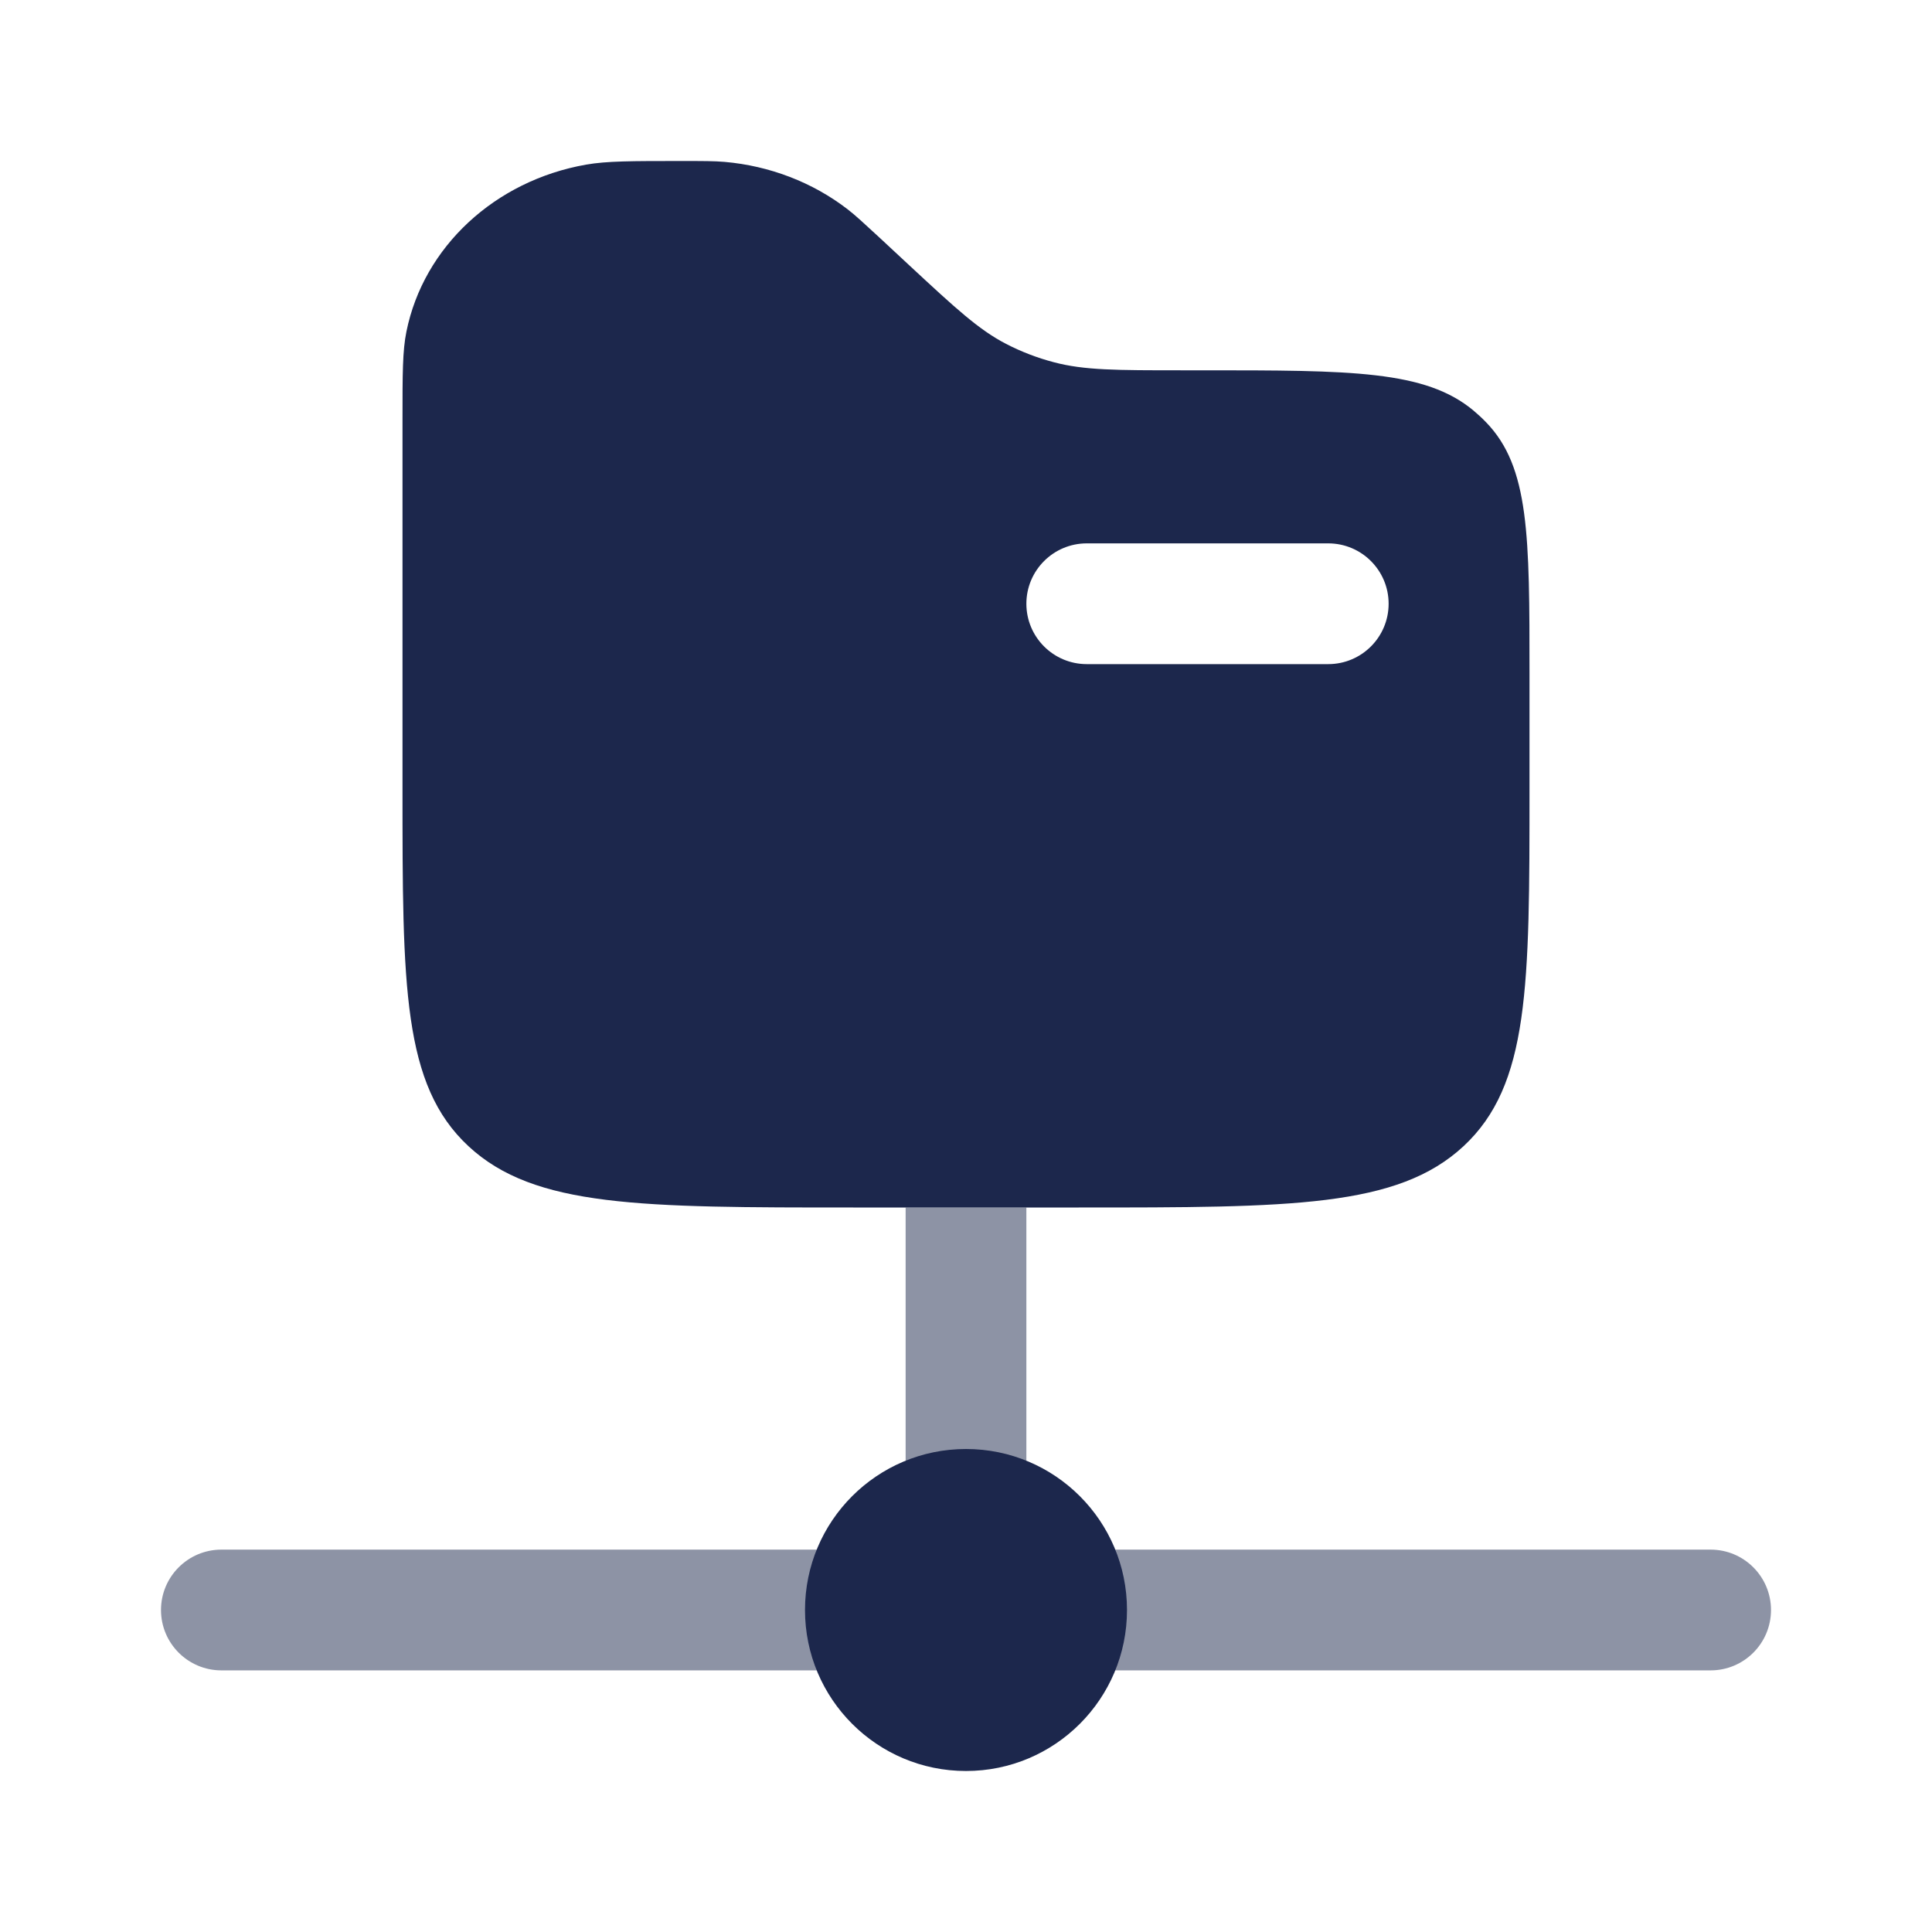
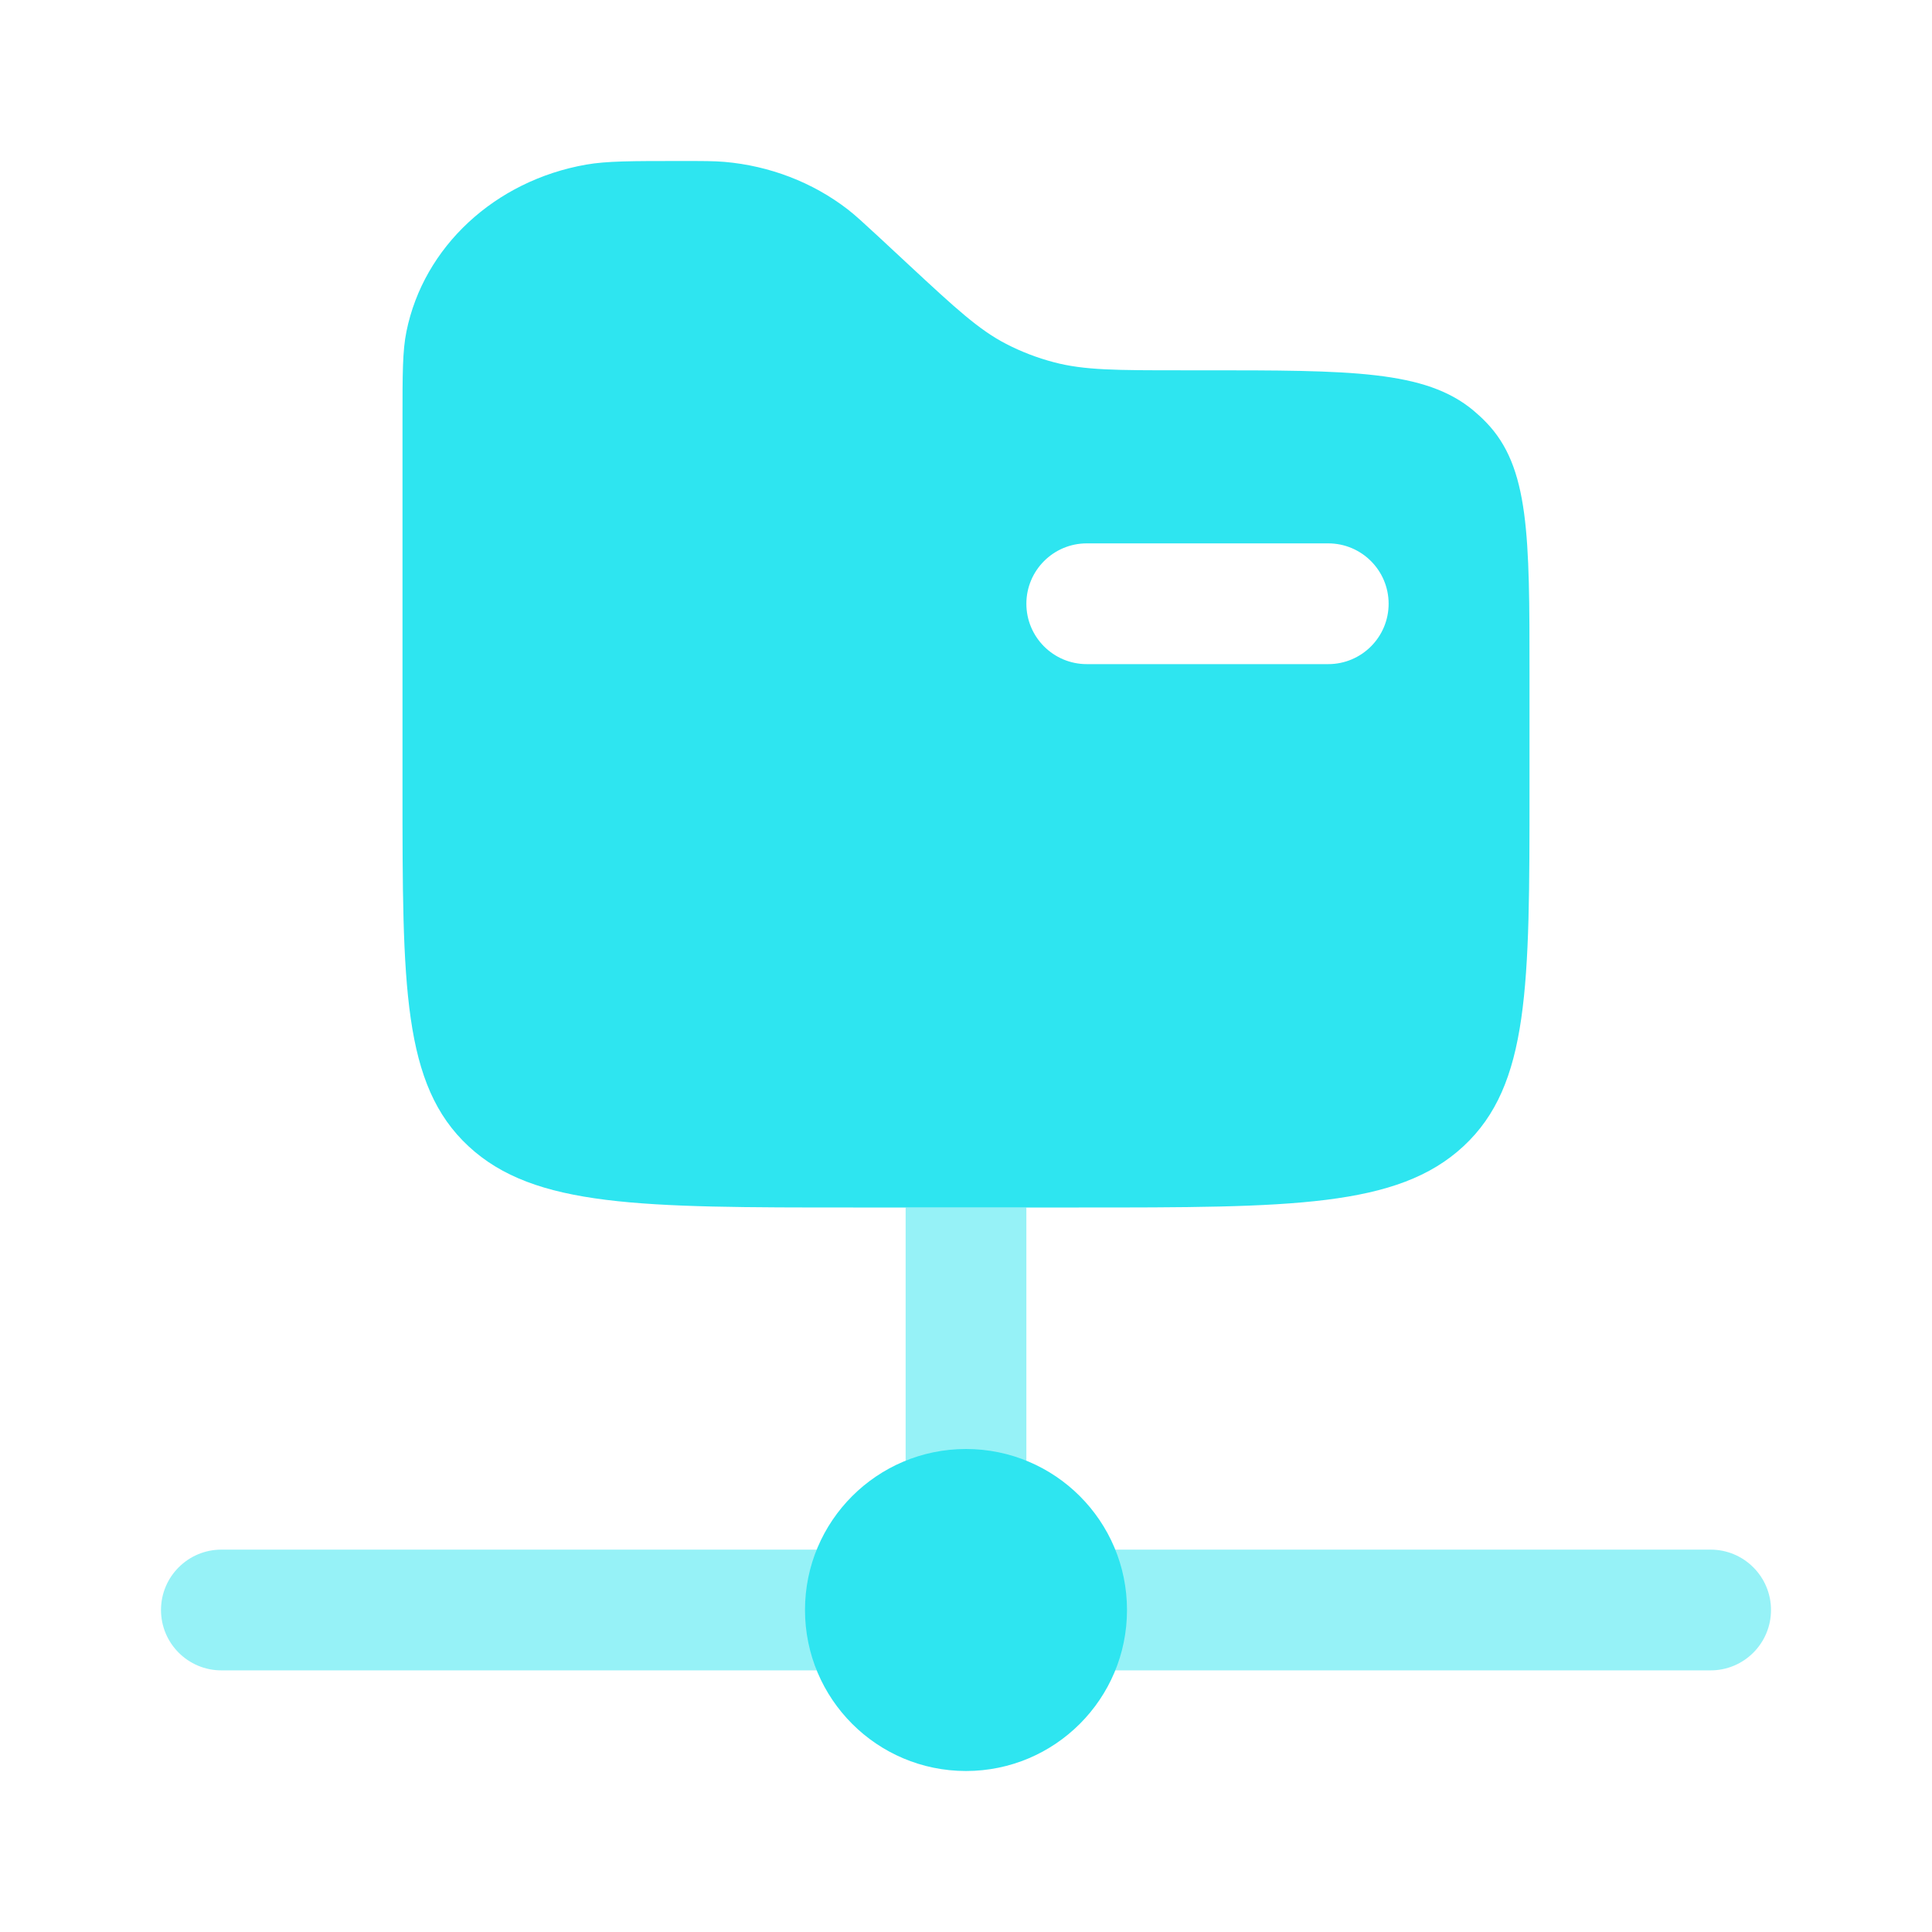
<svg xmlns="http://www.w3.org/2000/svg" width="800px" height="800px" viewBox="0 0 24 24" fill="none">
-   <path opacity="0.5" d="M2 20C2 19.586 2.336 19.25 2.75 19.25H10H11.25V18V15H12.75V18V19.25H14H21.25C21.664 19.25 22 19.586 22 20C22 20.414 21.664 20.75 21.25 20.75H14H10H2.75C2.336 20.75 2 20.414 2 20Z" fill="#1C274C" />
-   <path fill-rule="evenodd" clip-rule="evenodd" d="M19 9.8V8.369C19 6.658 19 5.802 18.461 5.246C18.412 5.195 18.359 5.146 18.304 5.1C17.706 4.6 16.784 4.6 14.941 4.6H14.68C13.872 4.6 13.469 4.6 13.092 4.5C12.886 4.446 12.686 4.369 12.498 4.272C12.157 4.095 11.871 3.83 11.3 3.3L10.915 2.942C10.723 2.765 10.628 2.676 10.527 2.598C10.094 2.265 9.562 2.06 9.001 2.011C8.871 2 8.736 2 8.465 2C7.847 2 7.538 2 7.281 2.045C6.148 2.244 5.262 3.066 5.049 4.118C5 4.357 5 4.644 5 5.217V9.8C5 12.251 5 13.477 5.82 14.239C6.64 15 7.96 15 10.6 15H11.25H12.75H13.4C16.04 15 17.36 15 18.18 14.239C19 13.477 19 12.251 19 9.8ZM13.5 6.75C13.086 6.75 12.75 7.086 12.75 7.5C12.75 7.914 13.086 8.25 13.5 8.25H16.5C16.914 8.25 17.25 7.914 17.25 7.5C17.25 7.086 16.914 6.75 16.5 6.75H13.5Z" fill="#1C274C" />
-   <circle cx="12" cy="20" r="2" fill="#1C274C" />
+   <path opacity="0.5" d="M2 20C2 19.586 2.336 19.25 2.75 19.25H10H11.25V18V15H12.75V18V19.25H14H21.25C21.664 19.25 22 19.586 22 20C22 20.414 21.664 20.75 21.25 20.75H14H10H2.75C2.336 20.75 2 20.414 2 20Z" fill="#2ee5f0" />
+   <path fill-rule="evenodd" clip-rule="evenodd" d="M19 9.8V8.369C19 6.658 19 5.802 18.461 5.246C18.412 5.195 18.359 5.146 18.304 5.1C17.706 4.6 16.784 4.6 14.941 4.6H14.68C13.872 4.6 13.469 4.6 13.092 4.5C12.886 4.446 12.686 4.369 12.498 4.272C12.157 4.095 11.871 3.83 11.3 3.3L10.915 2.942C10.723 2.765 10.628 2.676 10.527 2.598C10.094 2.265 9.562 2.06 9.001 2.011C8.871 2 8.736 2 8.465 2C7.847 2 7.538 2 7.281 2.045C6.148 2.244 5.262 3.066 5.049 4.118C5 4.357 5 4.644 5 5.217V9.8C5 12.251 5 13.477 5.82 14.239C6.64 15 7.96 15 10.6 15H11.25H12.75H13.4C16.04 15 17.36 15 18.18 14.239C19 13.477 19 12.251 19 9.8ZM13.5 6.75C13.086 6.75 12.75 7.086 12.75 7.5C12.75 7.914 13.086 8.25 13.5 8.25H16.5C16.914 8.25 17.25 7.914 17.25 7.5C17.25 7.086 16.914 6.75 16.5 6.75H13.5Z" fill="#2ee5f0" />
+   <circle cx="12" cy="20" r="2" fill="#2ee5f0" />
</svg>
